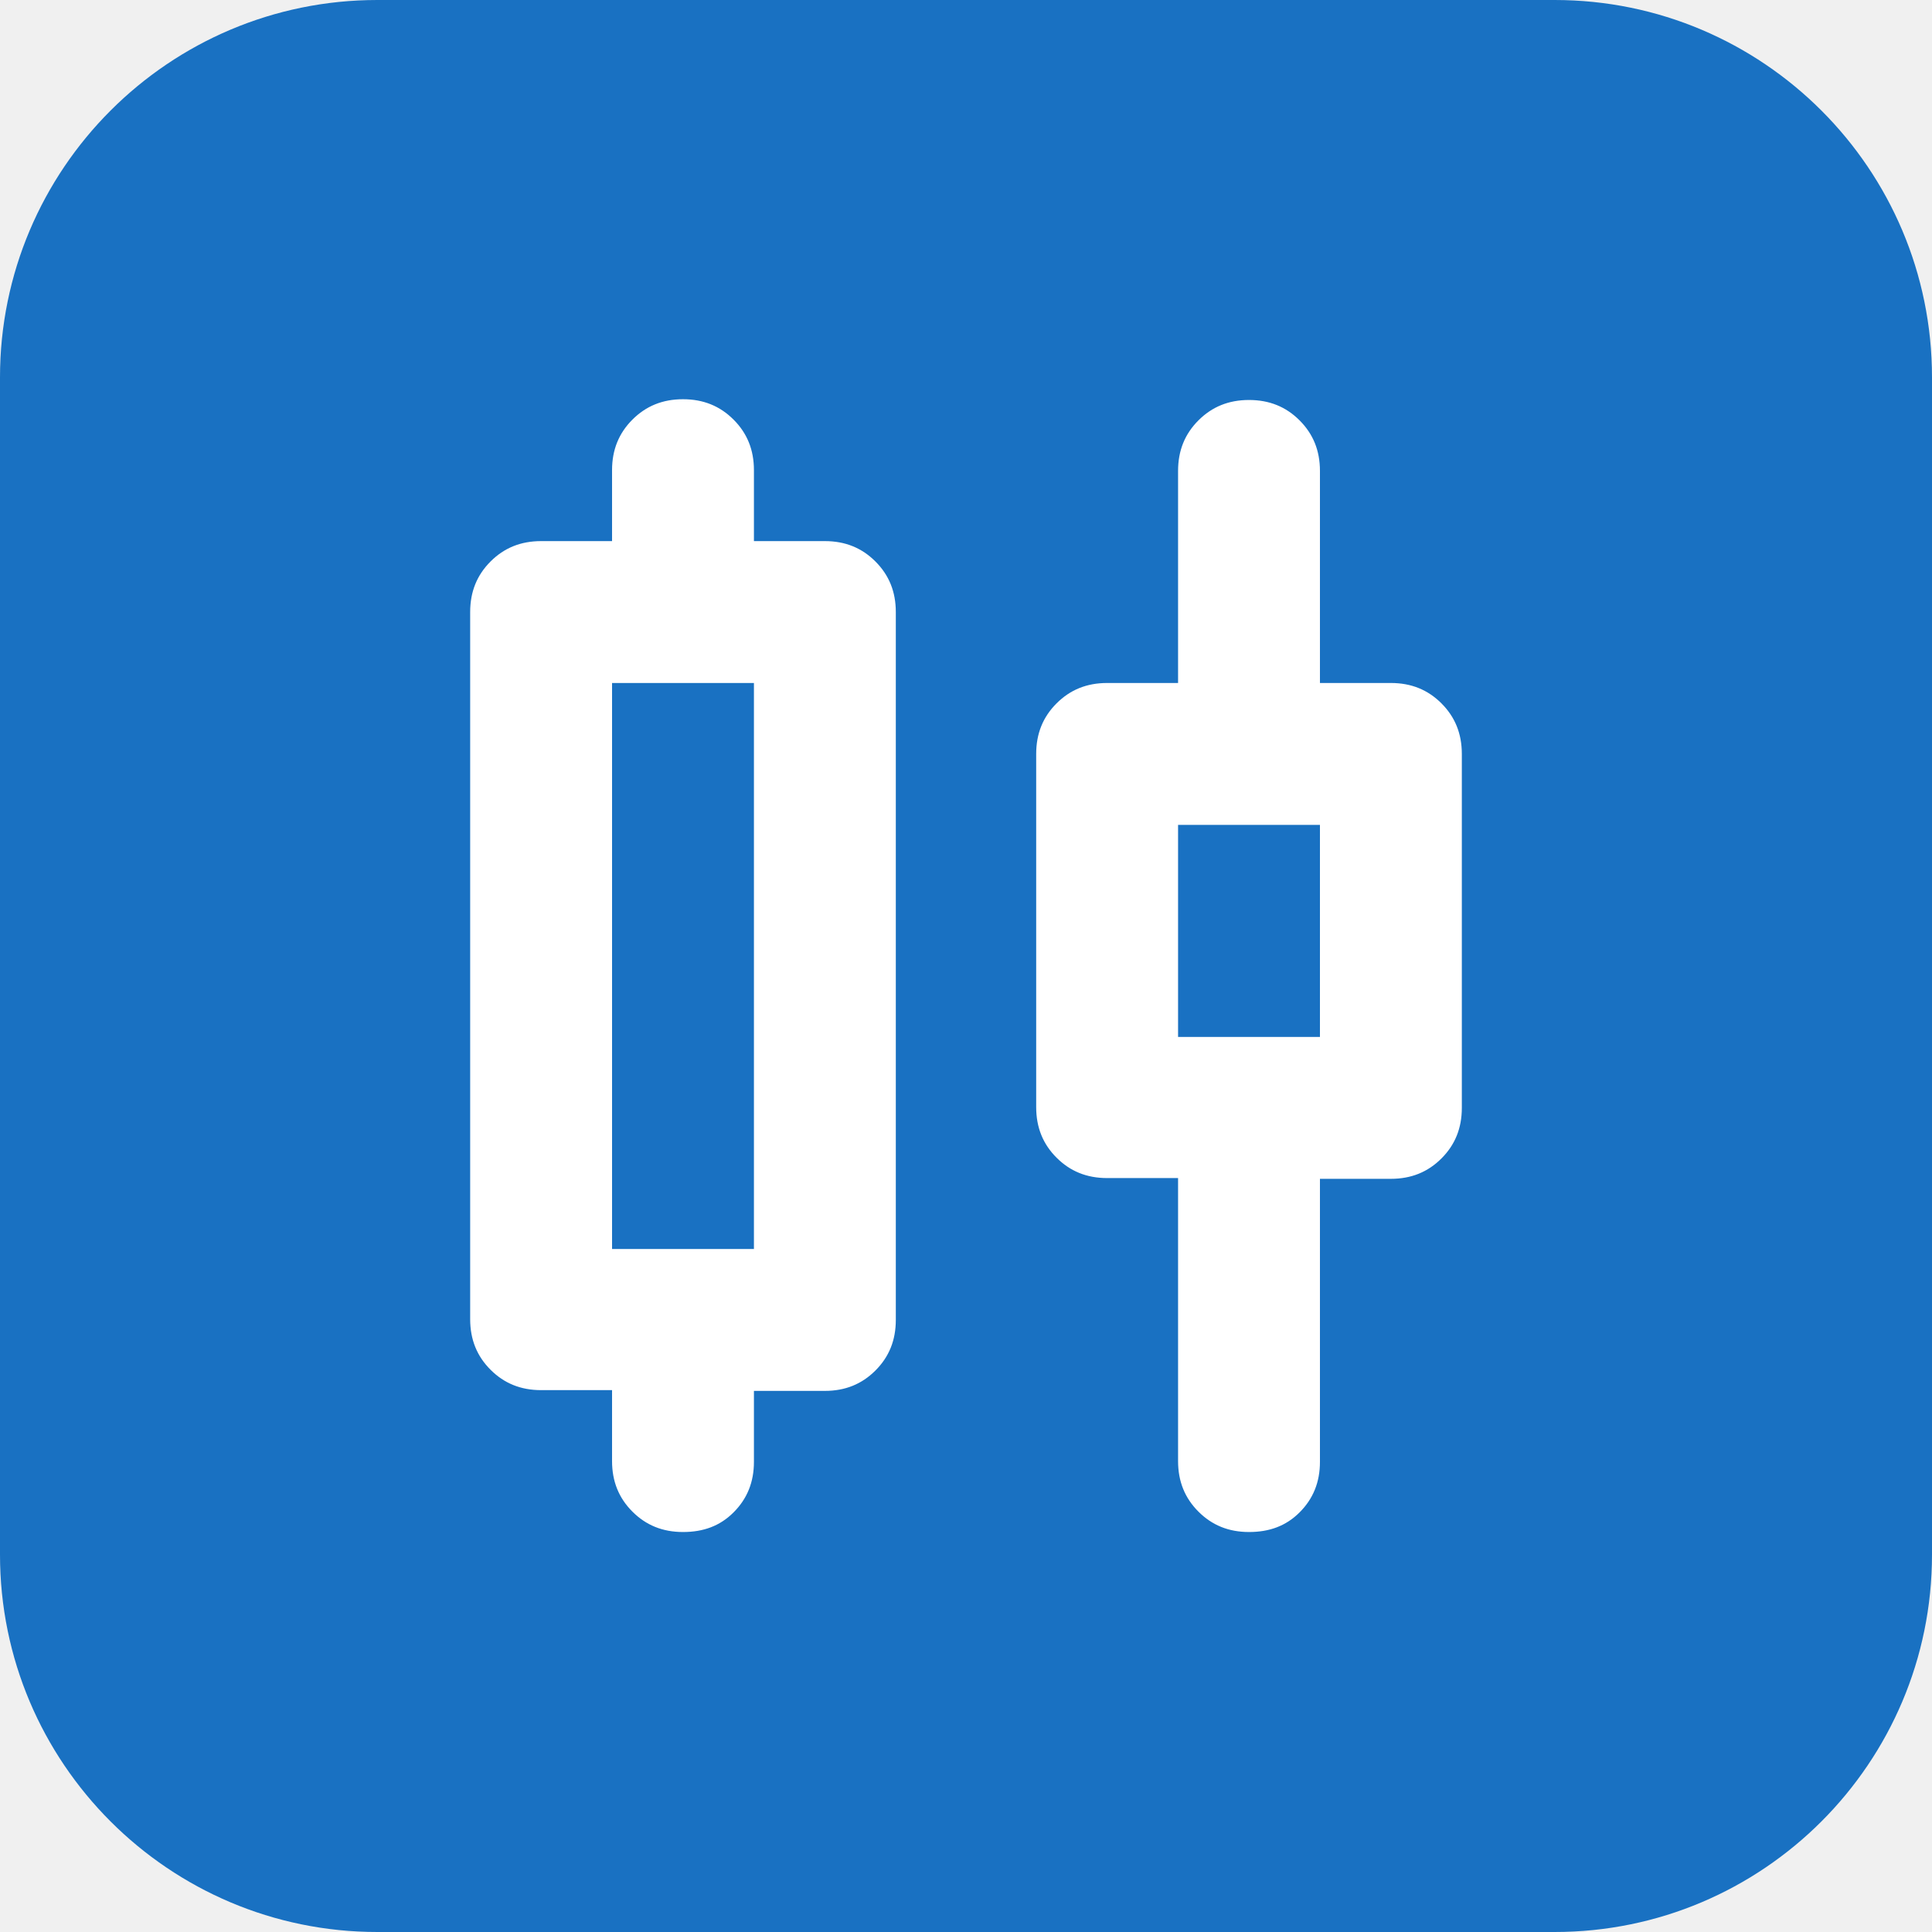
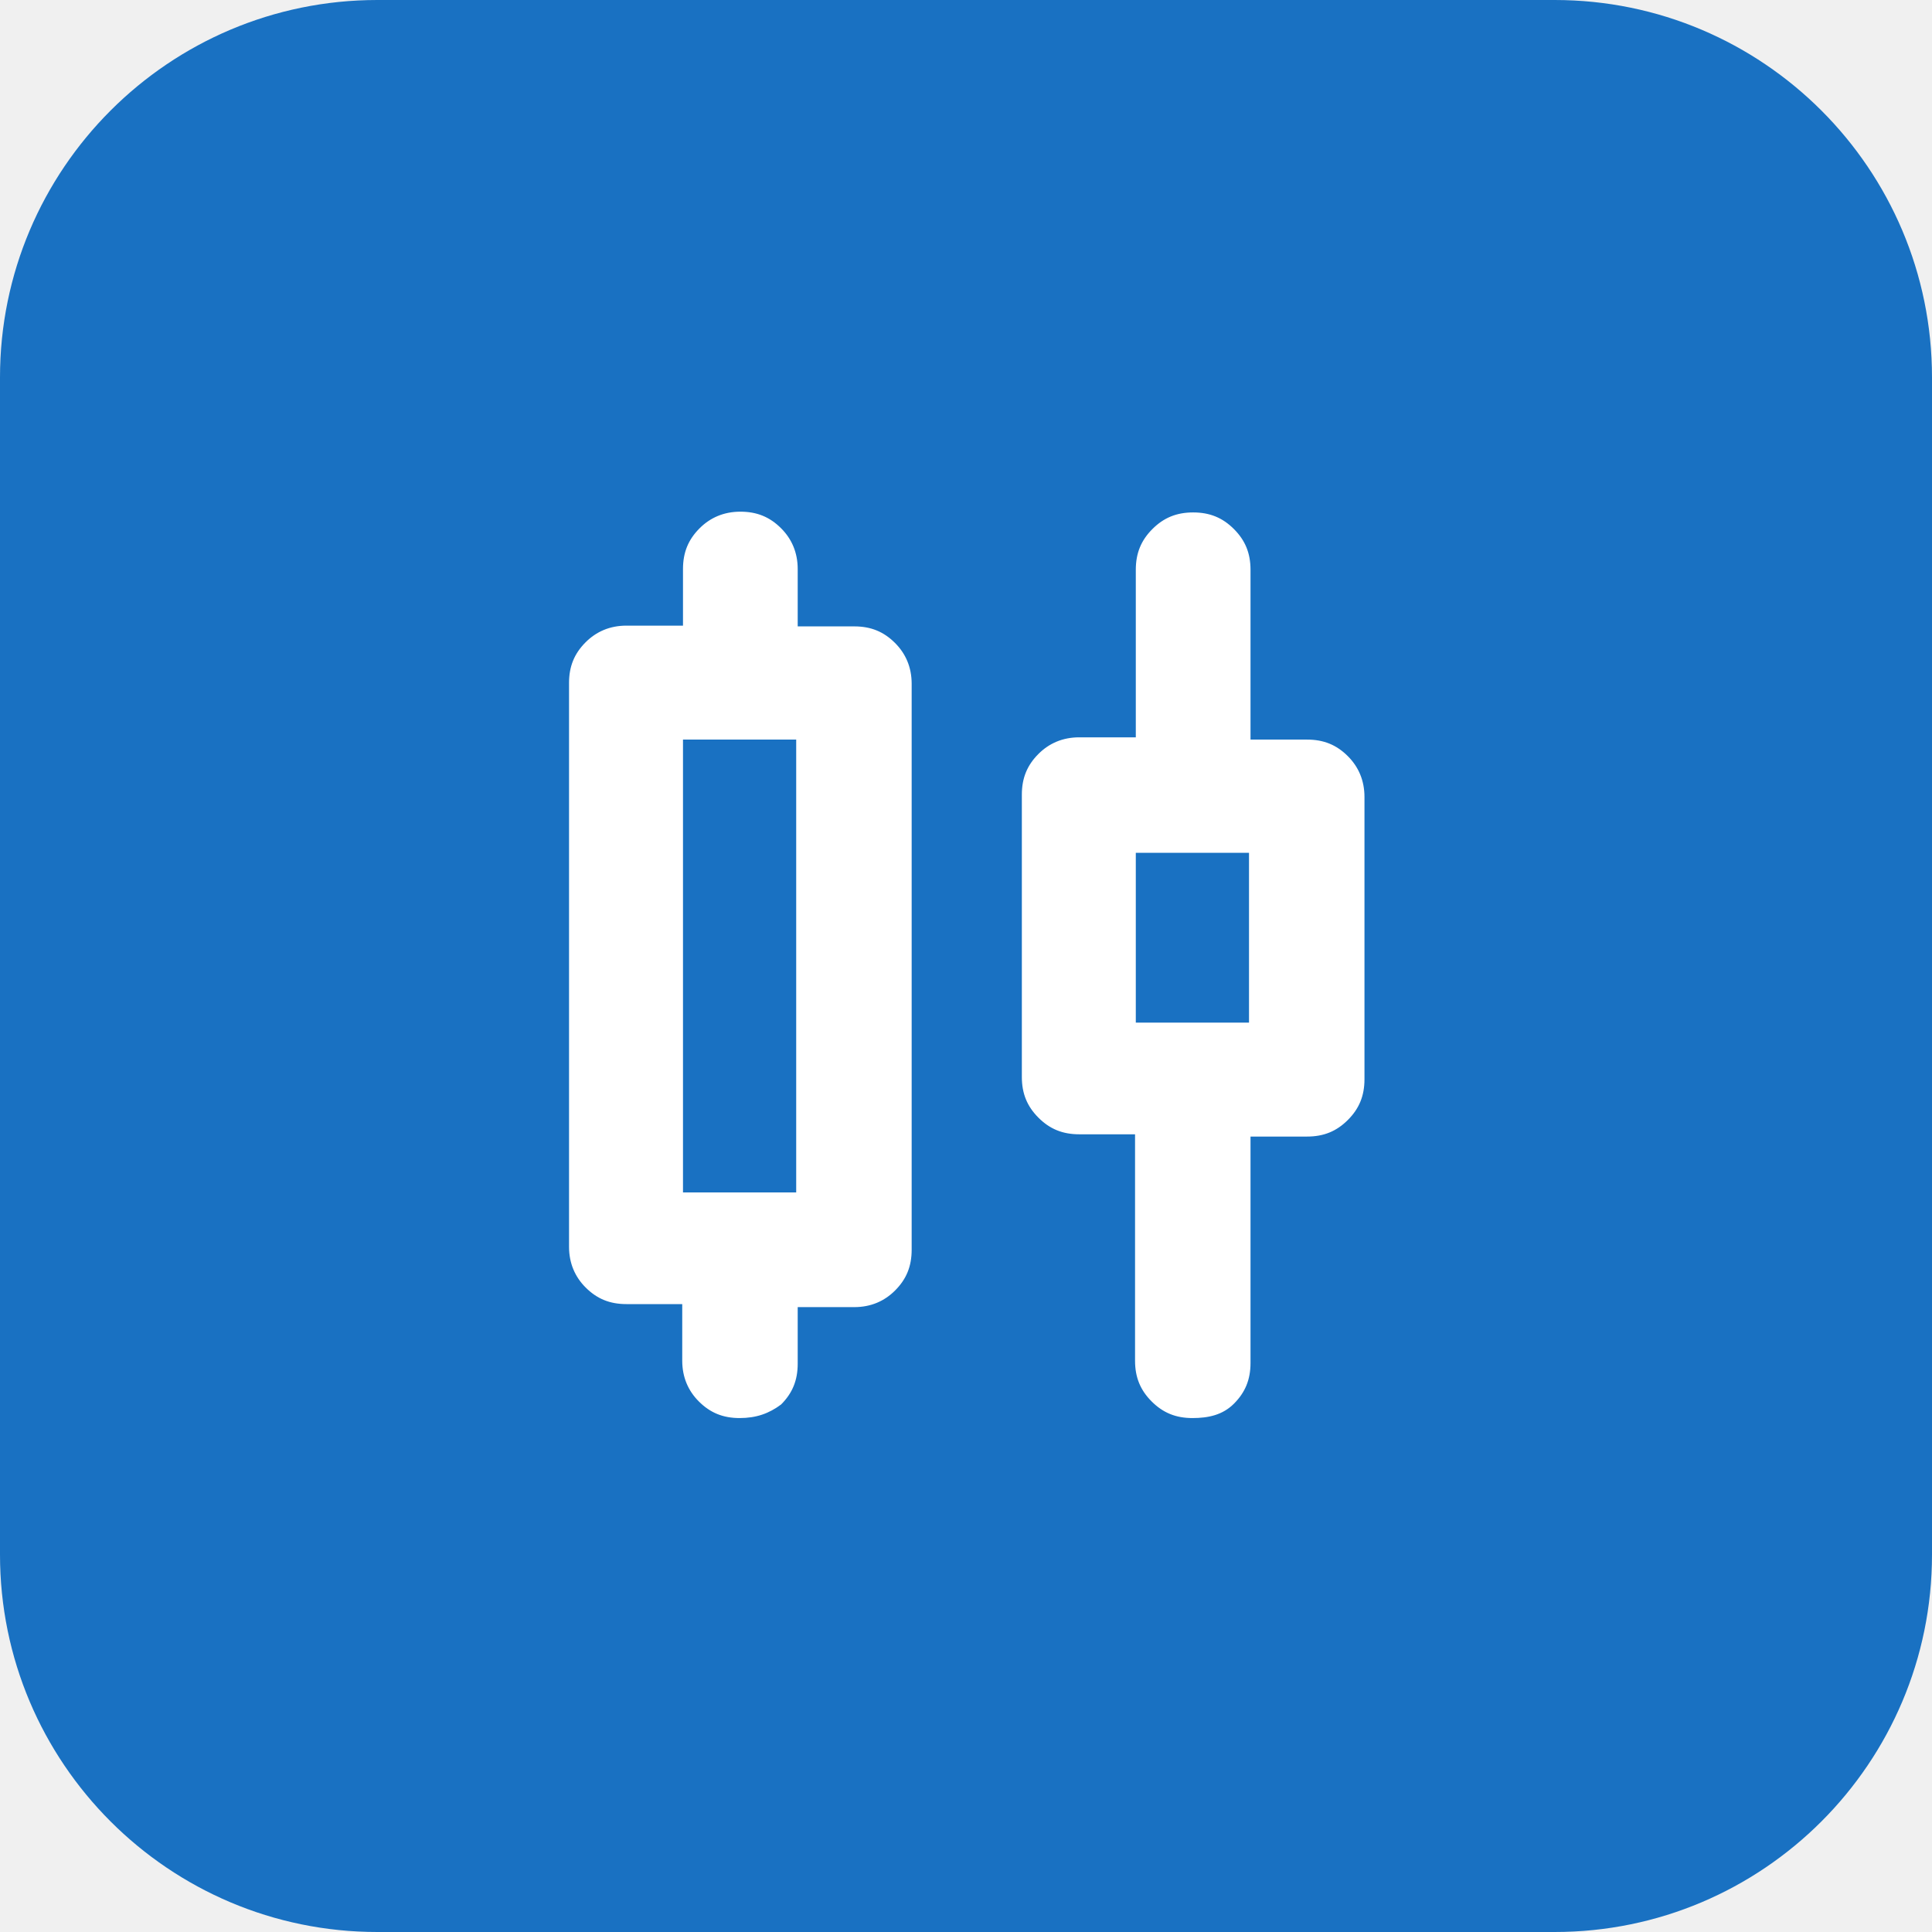
<svg xmlns="http://www.w3.org/2000/svg" version="1.1" id="Layer_1" x="0px" y="0px" viewBox="0 0 256 256" style="enable-background:new 0 0 256 256;" xml:space="preserve">
  <style type="text/css">
	.st0{fill:#1971C2;}
	.st1{fill:#FFFFFF;}
</style>
  <path class="st0" d="M206,256H50c-27.6,0-50-22.4-50-50V50C0,22.4,22.4,0,50,0h156c27.6,0,50,22.4,50,50v156  C256,233.6,233.6,256,206,256z" />
-   <path class="st1" d="M90.5,203c-2.7,0-4.9-0.9-6.7-2.7s-2.7-4-2.7-6.7v-9.4h-9.4c-2.7,0-4.9-0.9-6.7-2.7s-2.7-4-2.7-6.7V81.1  c0-2.7,0.9-4.9,2.7-6.7s4-2.7,6.7-2.7h9.4v-9.4c0-2.7,0.9-4.9,2.7-6.7s4-2.7,6.7-2.7s4.9,0.9,6.7,2.7s2.7,4,2.7,6.7v9.4h9.4  c2.7,0,4.9,0.9,6.7,2.7s2.7,4,2.7,6.7v93.8c0,2.7-0.9,4.9-2.7,6.7s-4,2.7-6.7,2.7h-9.4v9.4c0,2.7-0.9,4.9-2.7,6.7S93.2,203,90.5,203  z M81.1,165.5h18.8v-75H81.1V165.5z M165.5,203c-2.7,0-4.9-0.9-6.7-2.7s-2.7-4-2.7-6.7v-37.5h-9.4c-2.7,0-4.9-0.9-6.7-2.7  s-2.7-4-2.7-6.7V99.9c0-2.7,0.9-4.9,2.7-6.7s4-2.7,6.7-2.7h9.4V62.4c0-2.7,0.9-4.9,2.7-6.7s4-2.7,6.7-2.7s4.9,0.9,6.7,2.7  s2.7,4,2.7,6.7v28.1h9.4c2.7,0,4.9,0.9,6.7,2.7s2.7,4,2.7,6.7v46.9c0,2.7-0.9,4.9-2.7,6.7s-4,2.7-6.7,2.7h-9.4v37.5  c0,2.7-0.9,4.9-2.7,6.7S168.2,203,165.5,203z M156.1,137.4h18.8v-28.1h-18.8V137.4z" />
+   <path class="st1" d="M98,187.9c-2.2,0-3.9-0.7-5.4-2.2c-1.4-1.4-2.2-3.2-2.2-5.4v-7.5H83c-2.2,0-3.9-0.7-5.4-2.2  c-1.4-1.4-2.2-3.2-2.2-5.4V90.5c0-2.2,0.7-3.9,2.2-5.4c1.4-1.4,3.2-2.2,5.4-2.2h7.5v-7.5c0-2.2,0.7-3.9,2.2-5.4  c1.4-1.4,3.2-2.2,5.4-2.2c2.2,0,3.9,0.7,5.4,2.2c1.4,1.4,2.2,3.2,2.2,5.4V83h7.5c2.2,0,3.9,0.7,5.4,2.2c1.4,1.4,2.2,3.2,2.2,5.4v75  c0,2.2-0.7,3.9-2.2,5.4c-1.4,1.4-3.2,2.2-5.4,2.2h-7.5v7.5c0,2.2-0.7,3.9-2.2,5.4C101.9,187.3,100.2,187.9,98,187.9z M90.5,158h15  V98h-15V158z M158,187.9c-2.2,0-3.9-0.7-5.4-2.2s-2.2-3.2-2.2-5.4v-30H143c-2.2,0-3.9-0.7-5.4-2.2s-2.2-3.2-2.2-5.4v-37.4  c0-2.2,0.7-3.9,2.2-5.4c1.4-1.4,3.2-2.2,5.4-2.2h7.5V75.5c0-2.2,0.7-3.9,2.2-5.4s3.2-2.2,5.4-2.2s3.9,0.7,5.4,2.2s2.2,3.2,2.2,5.4  V98h7.5c2.2,0,3.9,0.7,5.4,2.2c1.4,1.4,2.2,3.2,2.2,5.4V143c0,2.2-0.7,3.9-2.2,5.4s-3.2,2.2-5.4,2.2h-7.5v30c0,2.2-0.7,3.9-2.2,5.4  S160.1,187.9,158,187.9z M150.5,135.5h15V113h-15V135.5z" />
</svg>
